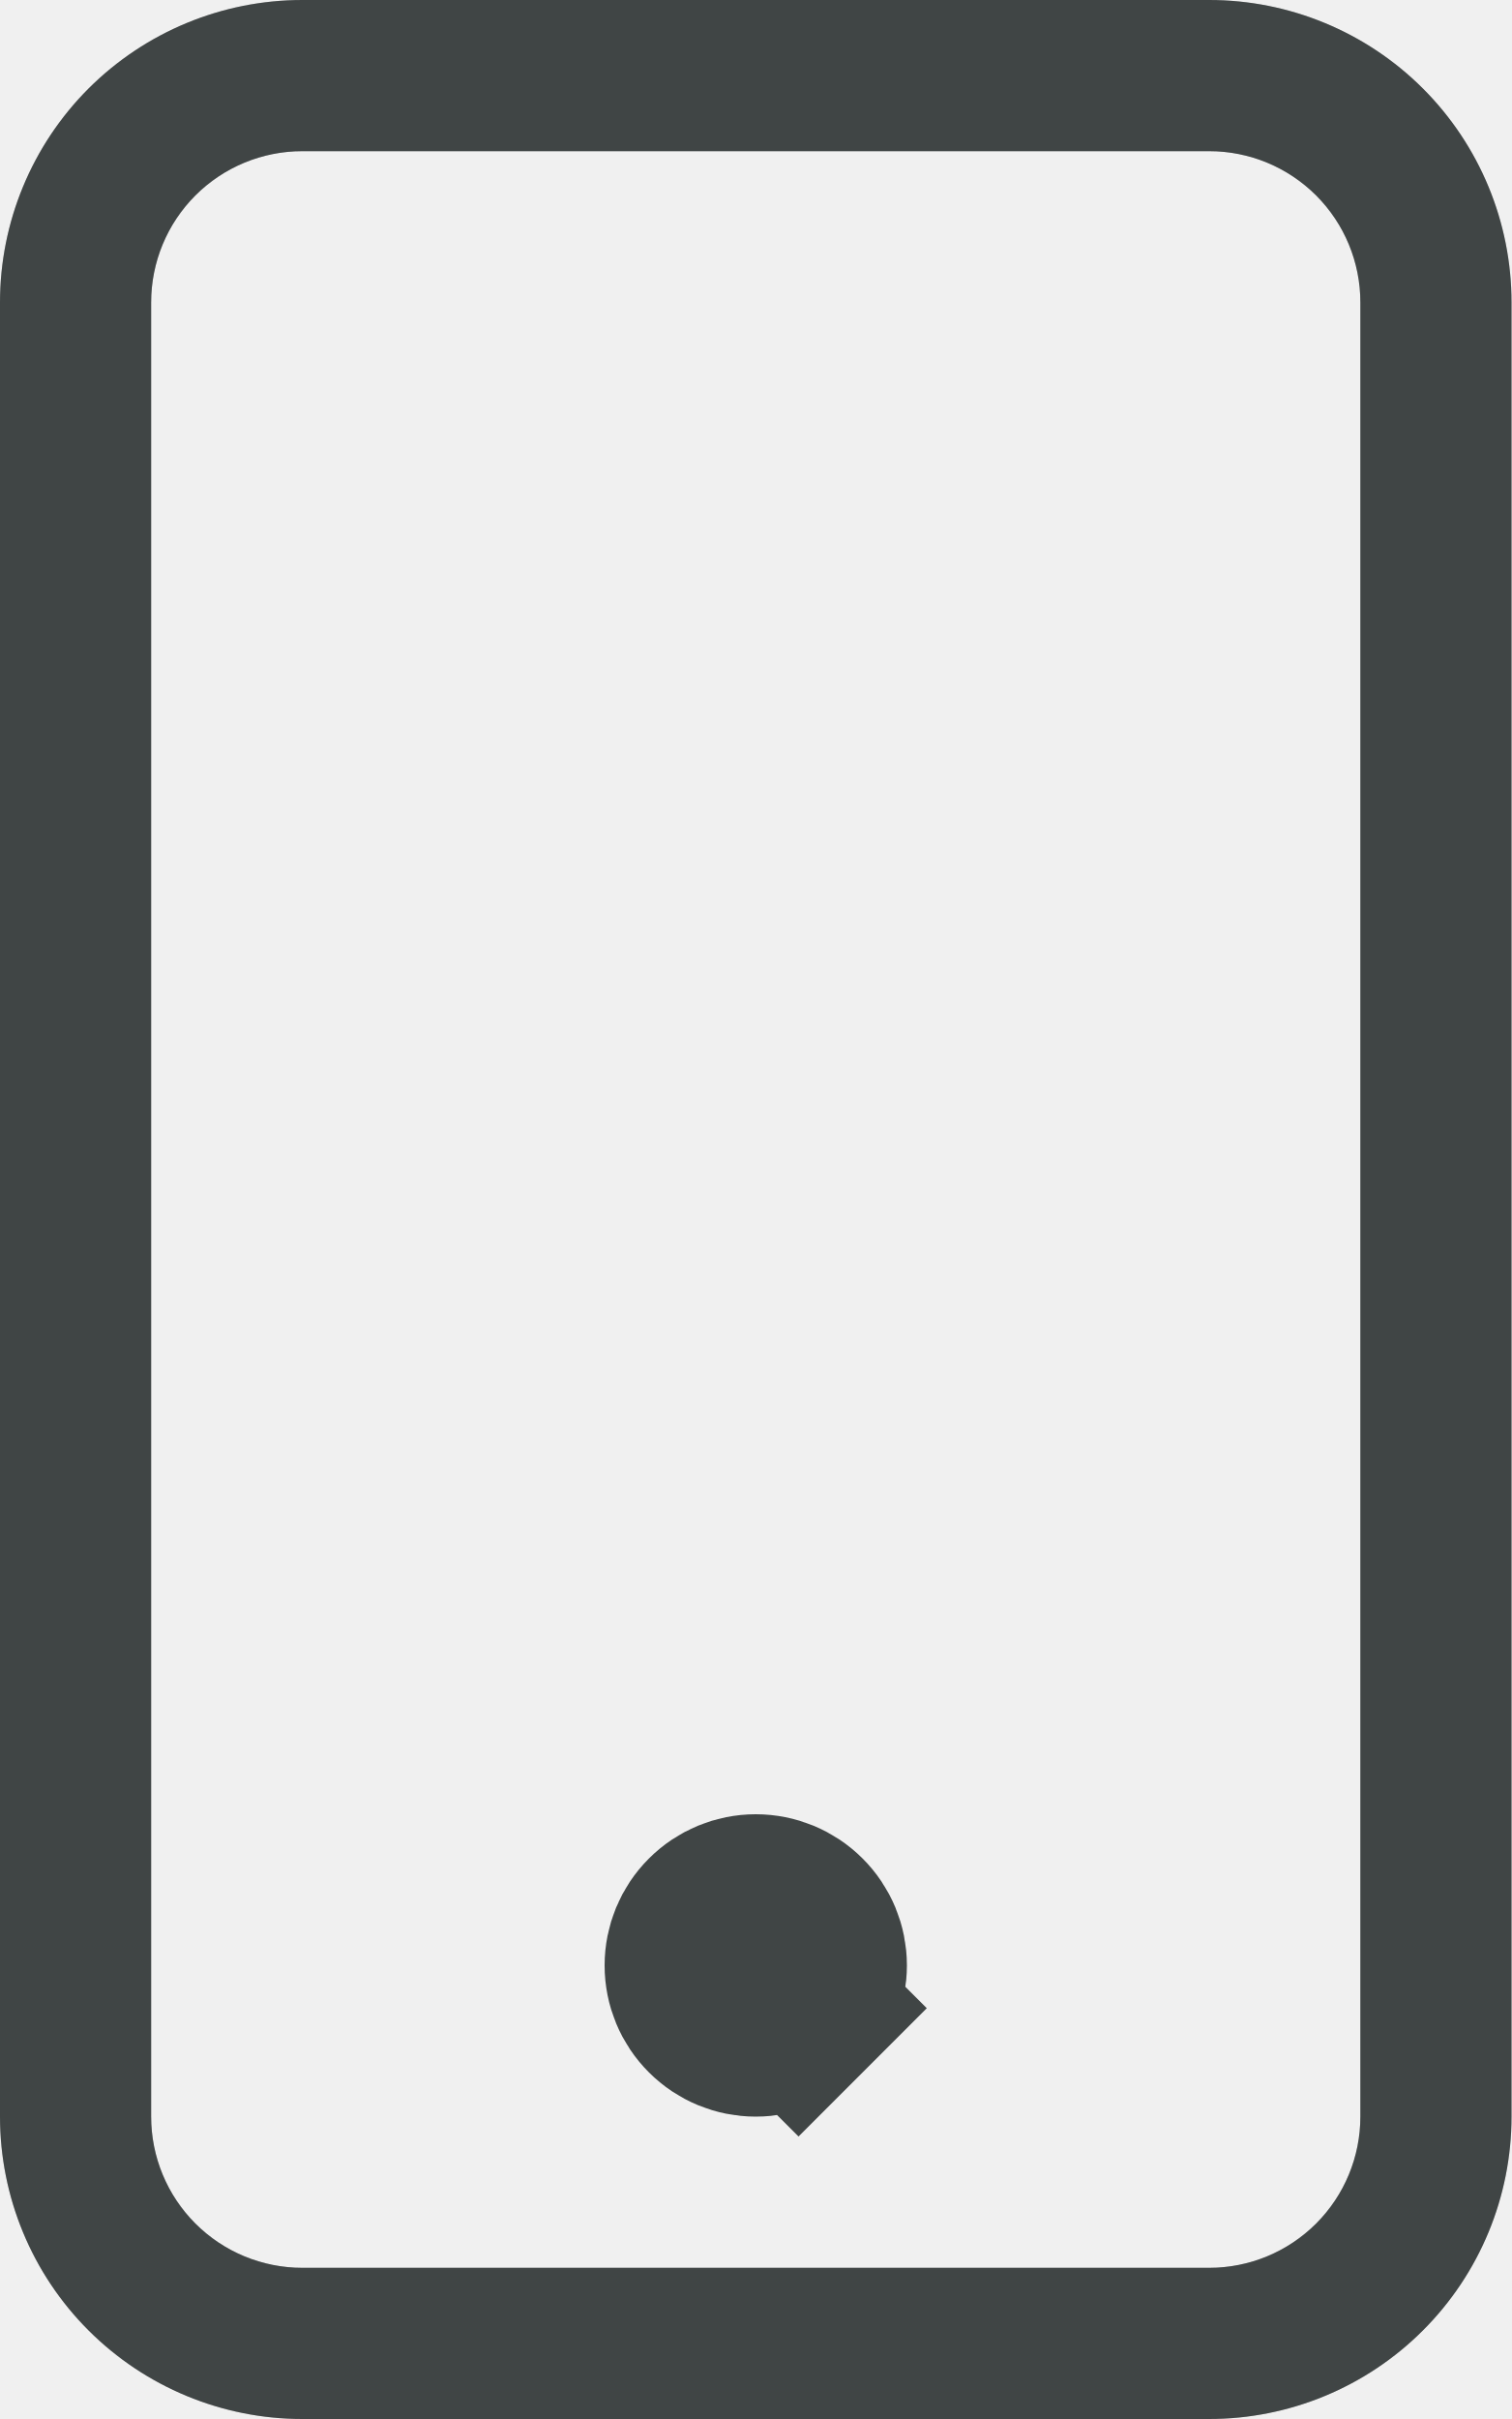
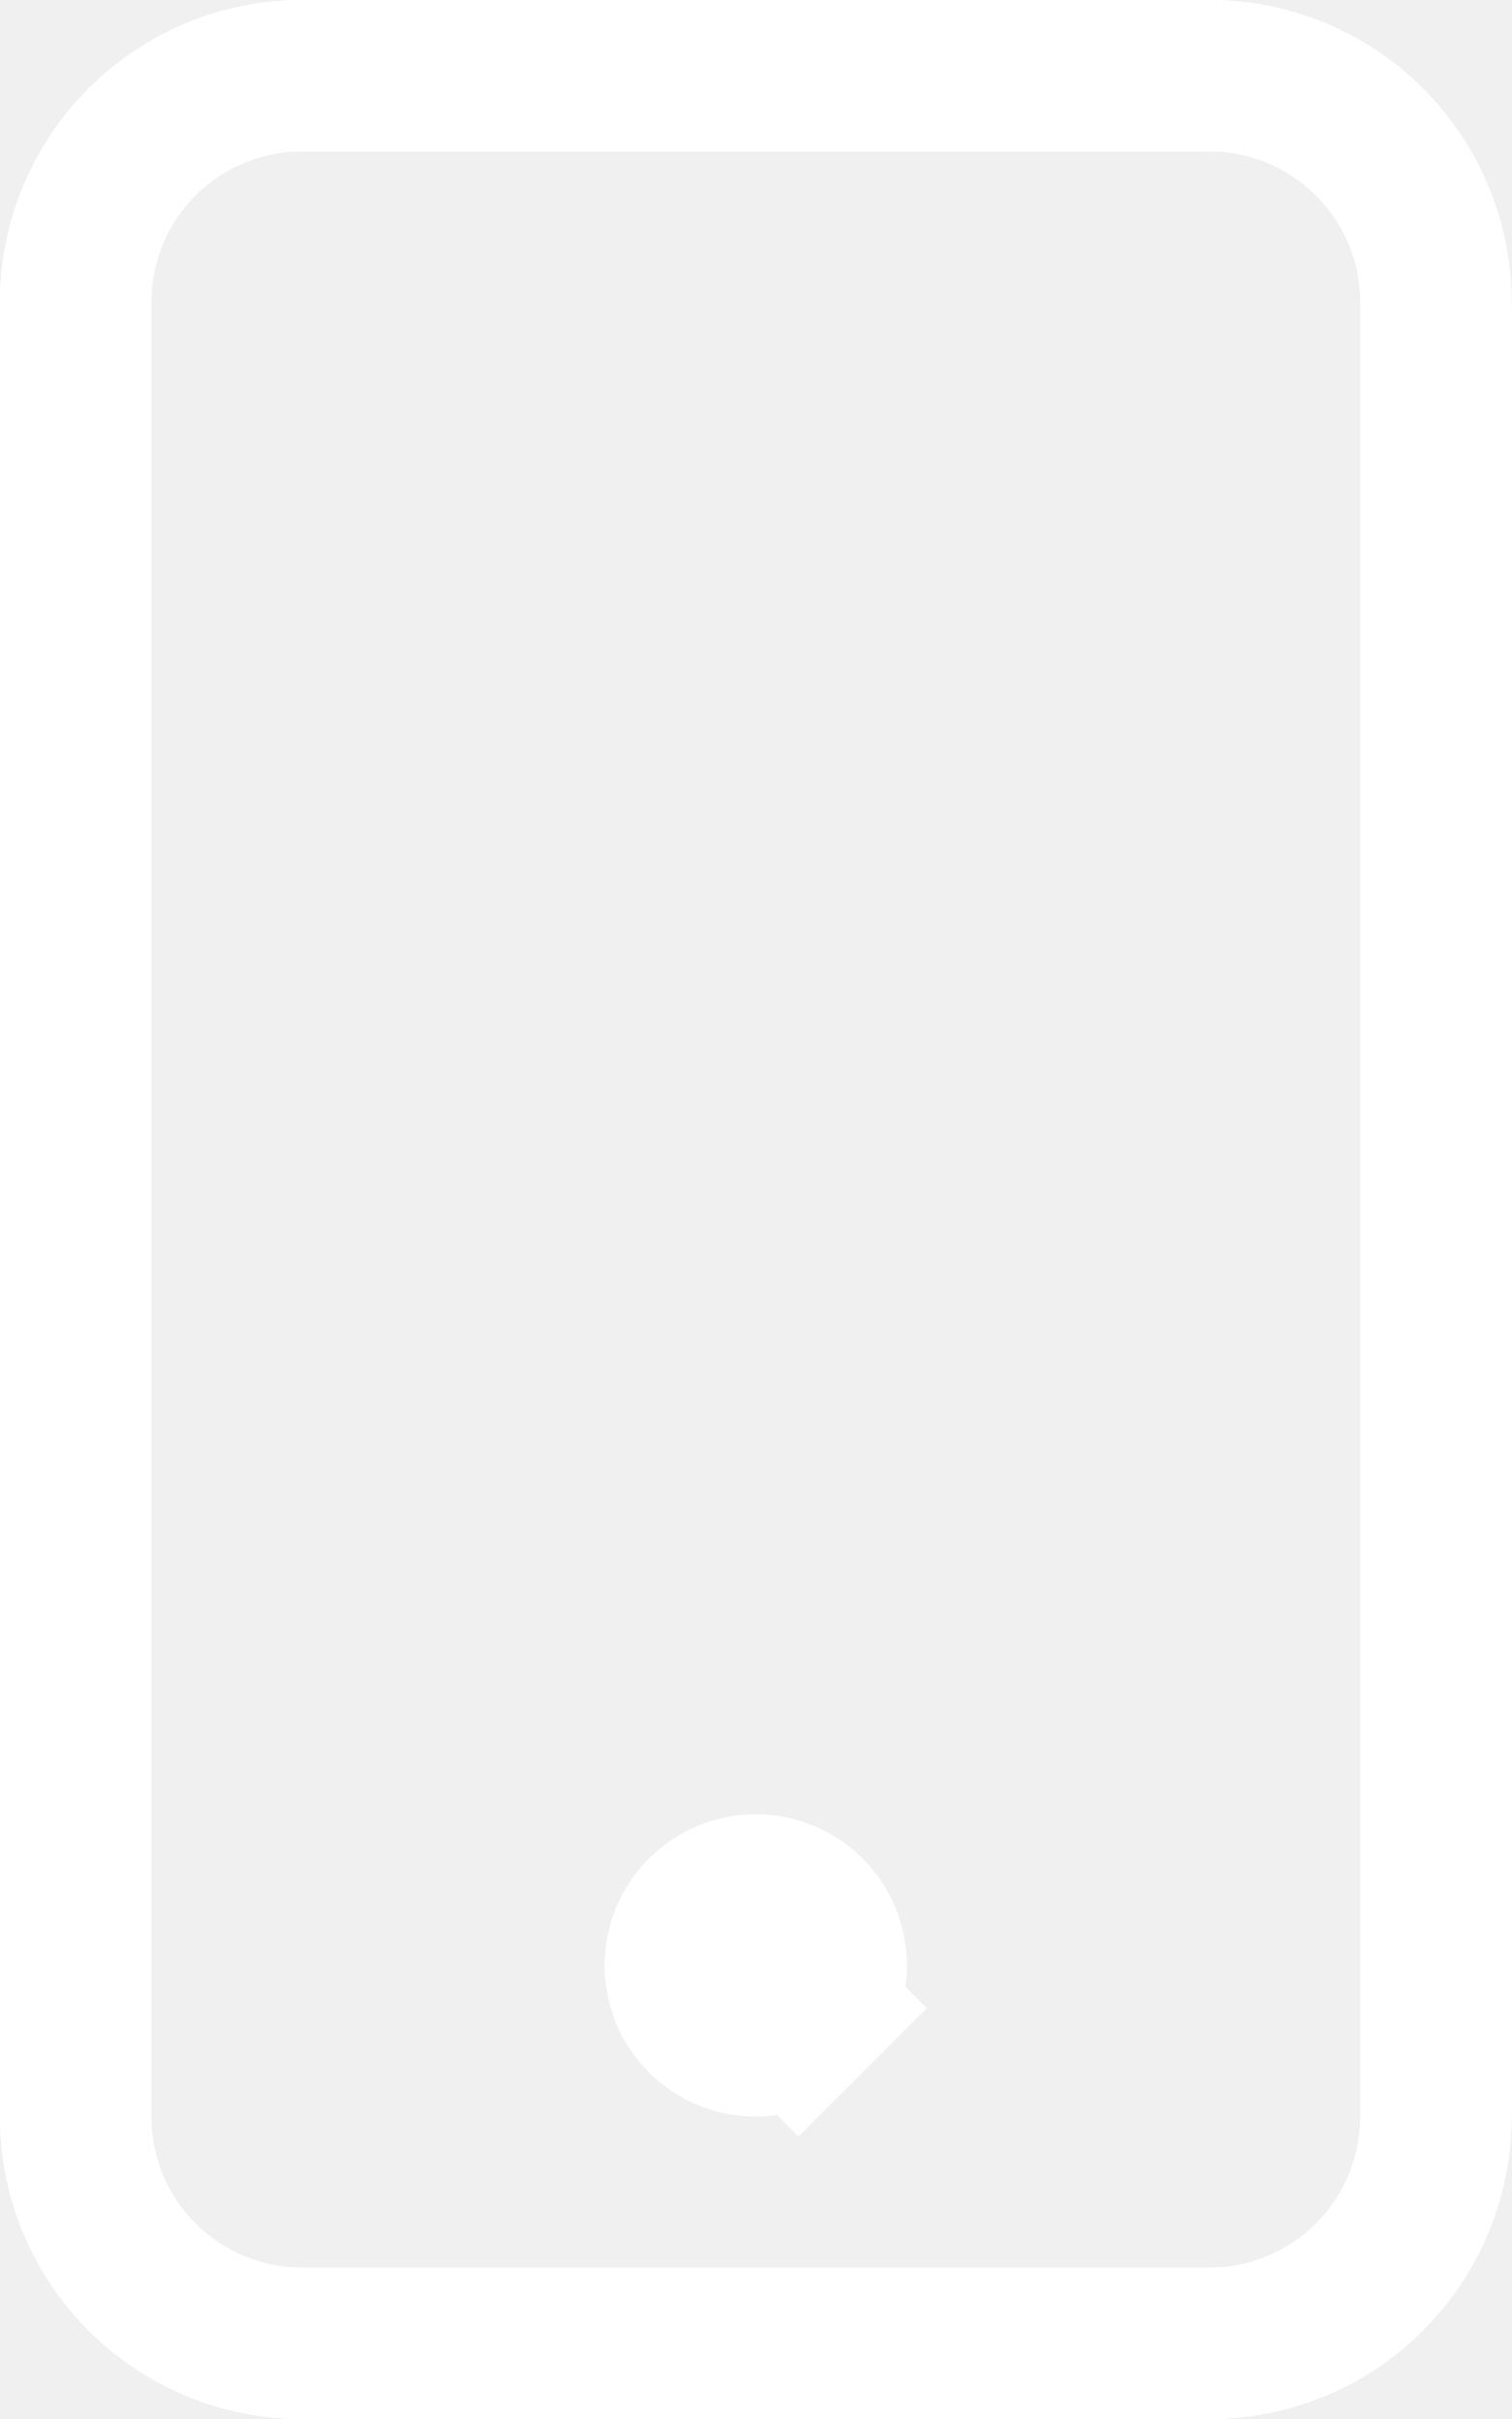
<svg xmlns="http://www.w3.org/2000/svg" width="25" height="40" viewBox="0 0 25 40" fill="none">
-   <mask id="path-1-inside-1_10_107" fill="#404545">
+   <mask id="path-1-inside-1_10_107" fill="#ffffff">
    <path d="M20 2.5C20.663 2.5 21.299 2.763 21.768 3.232C22.237 3.701 22.5 4.337 22.5 5V35C22.5 35.663 22.237 36.299 21.768 36.768C21.299 37.237 20.663 37.5 20 37.5H5C4.337 37.5 3.701 37.237 3.232 36.768C2.763 36.299 2.5 35.663 2.5 35V5C2.5 4.337 2.763 3.701 3.232 3.232C3.701 2.763 4.337 2.5 5 2.5H20ZM5 0C3.674 0 2.402 0.527 1.464 1.464C0.527 2.402 0 3.674 0 5V35C0 36.326 0.527 37.598 1.464 38.535C2.402 39.473 3.674 40 5 40H20C21.326 40 22.598 39.473 23.535 38.535C24.473 37.598 25 36.326 25 35V5C25 3.674 24.473 2.402 23.535 1.464C22.598 0.527 21.326 0 20 0L5 0Z" />
  </mask>
-   <path d="M20 2.5C20.663 2.5 21.299 2.763 21.768 3.232C22.237 3.701 22.5 4.337 22.5 5V35C22.5 35.663 22.237 36.299 21.768 36.768C21.299 37.237 20.663 37.5 20 37.5H5C4.337 37.5 3.701 37.237 3.232 36.768C2.763 36.299 2.5 35.663 2.5 35V5C2.5 4.337 2.763 3.701 3.232 3.232C3.701 2.763 4.337 2.5 5 2.5H20ZM5 0C3.674 0 2.402 0.527 1.464 1.464C0.527 2.402 0 3.674 0 5V35C0 36.326 0.527 37.598 1.464 38.535C2.402 39.473 3.674 40 5 40H20C21.326 40 22.598 39.473 23.535 38.535C24.473 37.598 25 36.326 25 35V5C25 3.674 24.473 2.402 23.535 1.464C22.598 0.527 21.326 0 20 0L5 0Z" fill="#404545" />
-   <path d="M5 2.5V-0.5V2.5ZM5 0V-3V0ZM0 5H-3H0ZM0 35H-3H0ZM20 5.5C19.867 5.5 19.74 5.447 19.646 5.354L23.889 1.111C22.858 0.079 21.459 -0.5 20 -0.5V5.5ZM19.646 5.354C19.553 5.26 19.5 5.133 19.5 5H25.5C25.5 3.541 24.921 2.142 23.889 1.111L19.646 5.354ZM19.5 5V35H25.5V5H19.5ZM19.5 35C19.5 34.867 19.553 34.74 19.646 34.646L23.889 38.889C24.921 37.858 25.5 36.459 25.5 35H19.5ZM19.646 34.646C19.74 34.553 19.867 34.5 20 34.5V40.5C21.459 40.5 22.858 39.92 23.889 38.889L19.646 34.646ZM20 34.5H5V40.5H20V34.5ZM5 34.5C5.133 34.5 5.26 34.553 5.354 34.646L1.111 38.889C2.142 39.92 3.541 40.5 5 40.5V34.5ZM5.354 34.646C5.447 34.74 5.5 34.867 5.5 35H-0.5C-0.5 36.459 0.079 37.858 1.111 38.889L5.354 34.646ZM5.5 35V5H-0.5V35H5.5ZM5.5 5C5.5 5.133 5.447 5.26 5.354 5.354L1.111 1.111C0.079 2.142 -0.5 3.541 -0.5 5H5.5ZM5.354 5.354C5.26 5.447 5.133 5.5 5 5.5V-0.5C3.541 -0.5 2.142 0.079 1.111 1.111L5.354 5.354ZM5 5.5H20V-0.5H5V5.5ZM5 -3C2.878 -3 0.843 -2.157 -0.657 -0.657L3.586 3.586C3.961 3.211 4.47 3 5 3V-3ZM-0.657 -0.657C-2.157 0.843 -3 2.878 -3 5H3C3 4.47 3.211 3.961 3.586 3.586L-0.657 -0.657ZM-3 5V35H3V5H-3ZM-3 35C-3 37.122 -2.157 39.157 -0.657 40.657L3.586 36.414C3.211 36.039 3 35.53 3 35H-3ZM-0.657 40.657C0.843 42.157 2.878 43 5 43V37C4.47 37 3.961 36.789 3.586 36.414L-0.657 40.657ZM5 43H20V37H5V43ZM20 43C22.122 43 24.157 42.157 25.657 40.657L21.414 36.414C21.039 36.789 20.53 37 20 37V43ZM25.657 40.657C27.157 39.157 28 37.122 28 35H22C22 35.53 21.789 36.039 21.414 36.414L25.657 40.657ZM28 35V5H22V35H28ZM28 5C28 2.878 27.157 0.843 25.657 -0.657L21.414 3.586C21.789 3.961 22 4.47 22 5H28ZM25.657 -0.657C24.157 -2.157 22.122 -3 20 -3V3C20.53 3 21.039 3.211 21.414 3.586L25.657 -0.657ZM20 -3H5V3H20V-3Z" fill="#404545" mask="url(#path-1-inside-1_10_107)" />
-   <path d="M13.207 33.207C13.02 33.395 12.765 33.5 12.5 33.5C12.235 33.5 11.98 33.395 11.793 33.207C11.605 33.02 11.5 32.765 11.5 32.5C11.5 32.235 11.605 31.98 11.793 31.793C11.98 31.605 12.235 31.5 12.5 31.5C12.765 31.5 13.02 31.605 13.207 31.793C13.395 31.98 13.5 32.235 13.5 32.5C13.5 32.765 13.395 33.02 13.207 33.207L14.268 34.268L13.207 33.207Z" fill="#404545" stroke="#404545" stroke-width="3" />
+   <path d="M20 2.5C20.663 2.5 21.299 2.763 21.768 3.232C22.237 3.701 22.5 4.337 22.5 5V35C22.5 35.663 22.237 36.299 21.768 36.768C21.299 37.237 20.663 37.5 20 37.5H5C4.337 37.5 3.701 37.237 3.232 36.768C2.763 36.299 2.5 35.663 2.5 35V5C2.5 4.337 2.763 3.701 3.232 3.232C3.701 2.763 4.337 2.5 5 2.5H20ZM5 0C3.674 0 2.402 0.527 1.464 1.464C0.527 2.402 0 3.674 0 5V35C0 36.326 0.527 37.598 1.464 38.535C2.402 39.473 3.674 40 5 40H20C21.326 40 22.598 39.473 23.535 38.535C24.473 37.598 25 36.326 25 35V5C25 3.674 24.473 2.402 23.535 1.464C22.598 0.527 21.326 0 20 0L5 0Z" fill="#ffffff" />
+   <path d="M5 2.5V-0.5V2.5ZM5 0V-3V0ZM0 5H-3H0ZM0 35H-3H0ZM20 5.5C19.867 5.5 19.74 5.447 19.646 5.354L23.889 1.111C22.858 0.079 21.459 -0.5 20 -0.5V5.5ZM19.646 5.354C19.553 5.26 19.5 5.133 19.5 5H25.5C25.5 3.541 24.921 2.142 23.889 1.111L19.646 5.354ZM19.5 5V35H25.5V5H19.5ZM19.5 35C19.5 34.867 19.553 34.74 19.646 34.646L23.889 38.889C24.921 37.858 25.5 36.459 25.5 35H19.5ZM19.646 34.646C19.74 34.553 19.867 34.5 20 34.5V40.5C21.459 40.5 22.858 39.92 23.889 38.889L19.646 34.646ZM20 34.5H5V40.5H20V34.5ZM5 34.5C5.133 34.5 5.26 34.553 5.354 34.646L1.111 38.889C2.142 39.92 3.541 40.5 5 40.5V34.5ZM5.354 34.646C5.447 34.74 5.5 34.867 5.5 35H-0.5C-0.5 36.459 0.079 37.858 1.111 38.889L5.354 34.646ZM5.5 35V5H-0.5V35H5.5ZM5.5 5C5.5 5.133 5.447 5.26 5.354 5.354L1.111 1.111C0.079 2.142 -0.5 3.541 -0.5 5H5.5ZM5.354 5.354C5.26 5.447 5.133 5.5 5 5.5V-0.5C3.541 -0.5 2.142 0.079 1.111 1.111L5.354 5.354ZM5 5.5H20V-0.5H5V5.5ZM5 -3C2.878 -3 0.843 -2.157 -0.657 -0.657L3.586 3.586C3.961 3.211 4.47 3 5 3V-3ZM-0.657 -0.657C-2.157 0.843 -3 2.878 -3 5H3C3 4.47 3.211 3.961 3.586 3.586L-0.657 -0.657ZM-3 5V35H3V5H-3ZM-3 35C-3 37.122 -2.157 39.157 -0.657 40.657L3.586 36.414C3.211 36.039 3 35.53 3 35H-3ZM-0.657 40.657C0.843 42.157 2.878 43 5 43V37C4.47 37 3.961 36.789 3.586 36.414L-0.657 40.657ZM5 43H20V37H5V43ZM20 43C22.122 43 24.157 42.157 25.657 40.657L21.414 36.414C21.039 36.789 20.53 37 20 37V43ZM25.657 40.657C27.157 39.157 28 37.122 28 35H22C22 35.53 21.789 36.039 21.414 36.414L25.657 40.657ZM28 35V5H22V35H28ZM28 5C28 2.878 27.157 0.843 25.657 -0.657L21.414 3.586C21.789 3.961 22 4.47 22 5H28ZM25.657 -0.657C24.157 -2.157 22.122 -3 20 -3V3C20.53 3 21.039 3.211 21.414 3.586L25.657 -0.657ZM20 -3H5V3H20V-3Z" fill="#ffffff" mask="url(#path-1-inside-1_10_107)" />
+   <path d="M13.207 33.207C13.02 33.395 12.765 33.5 12.5 33.5C12.235 33.5 11.98 33.395 11.793 33.207C11.605 33.02 11.5 32.765 11.5 32.5C11.5 32.235 11.605 31.98 11.793 31.793C11.98 31.605 12.235 31.5 12.5 31.5C12.765 31.5 13.02 31.605 13.207 31.793C13.395 31.98 13.5 32.235 13.5 32.5C13.5 32.765 13.395 33.02 13.207 33.207L14.268 34.268L13.207 33.207Z" fill="#ffffff" stroke="#ffffff" stroke-width="3" />
</svg>
